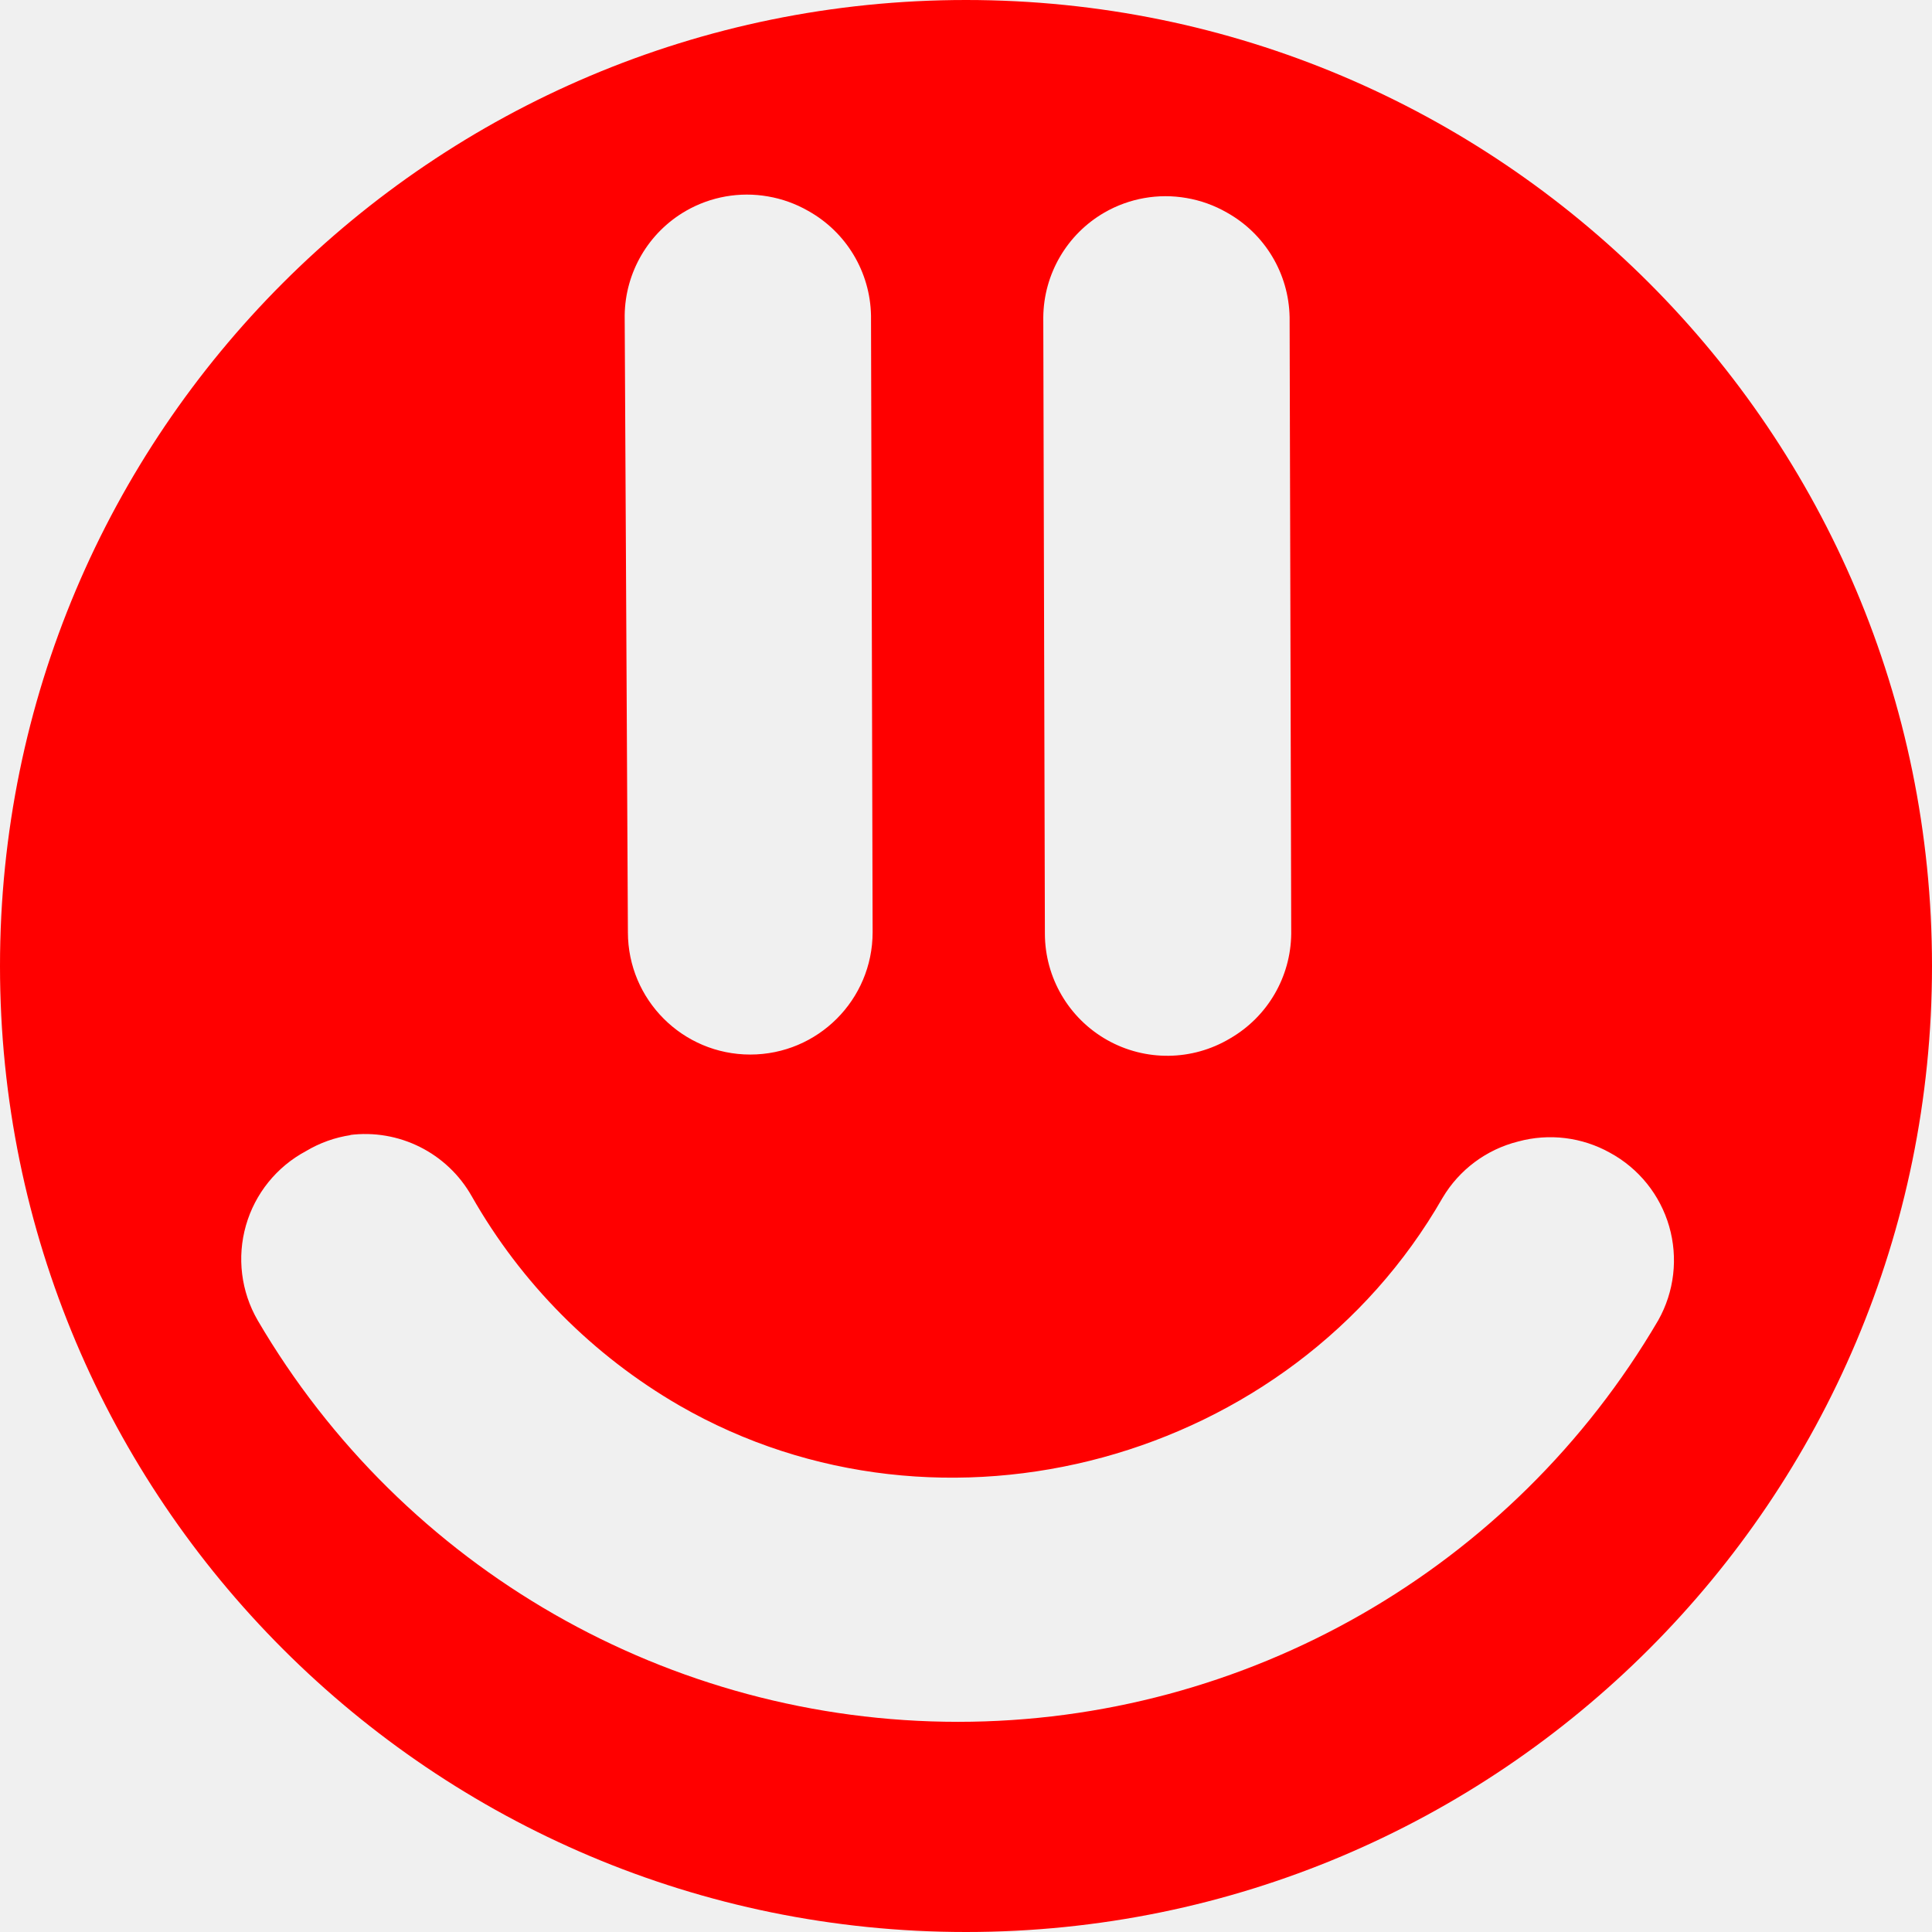
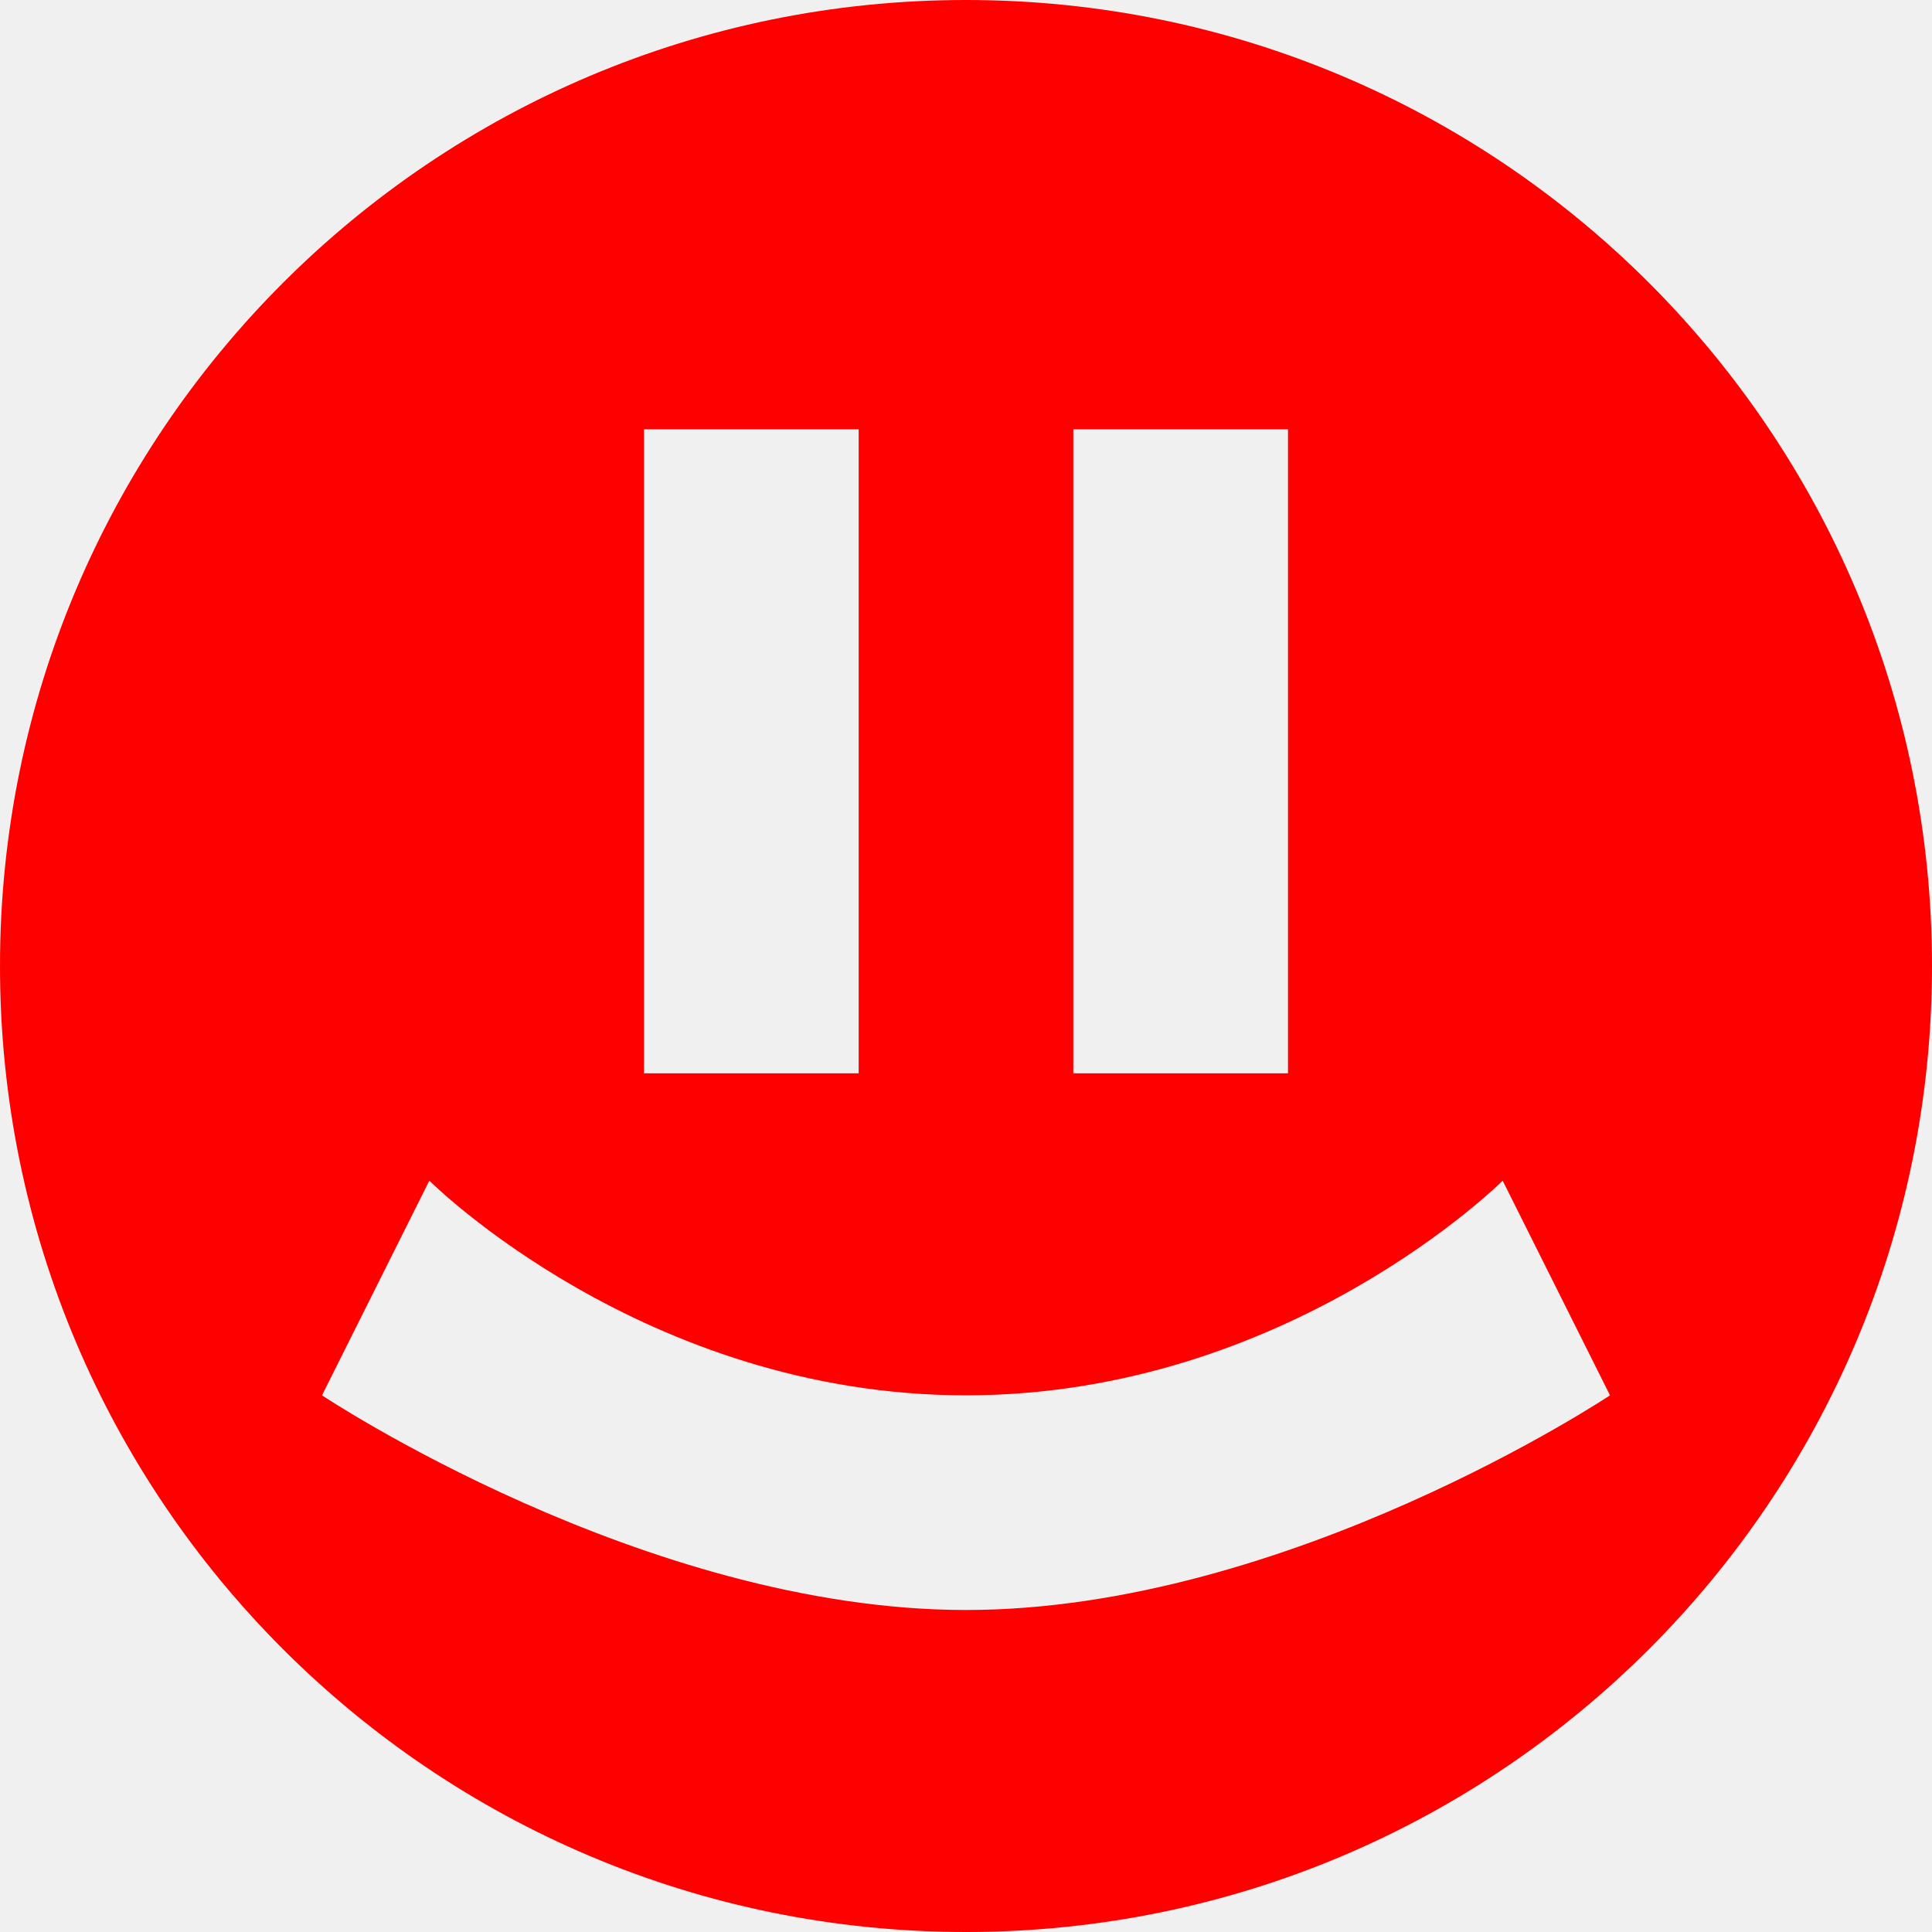
- <svg xmlns="http://www.w3.org/2000/svg" viewBox="0 0 120 120">
-   <path fill="red" d="M60 0A60 60 0 0 0 0 60a60 60 0 0 0 60 60 60 60 0 0 0 60-60A60 60 0 0 0 60 0ZM47.7 12.2a7.6 7.6 0 0 1 2.5.9 7.6 7.6 0 0 1 3.9 6.5l.1 38.3a7.6 7.6 0 0 1-15.2 0l-.2-38.3a7.6 7.6 0 0 1 3.8-6.5 7.6 7.6 0 0 1 5.1-.9zm26 .1a7.6 7.6 0 0 1 2.5.9 7.6 7.6 0 0 1 3.9 6.5l.1 38.3a7.6 7.6 0 0 1-3.8 6.5A7.6 7.6 0 0 1 64.9 58l-.1-38.3a7.6 7.6 0 0 1 3.8-6.5 7.6 7.6 0 0 1 5.1-.9zm-52 58.2a7.6 7.6 0 0 1 7.6 3.8 35 35 0 0 0 12.9 13c16.3 9.4 38 3.5 47.4-12.9a7.6 7.6 0 0 1 4.7-3.5 7.6 7.6 0 0 1 5.7.7 7.6 7.6 0 0 1 3 10.4 50.4 50.4 0 0 1-87 0 7.6 7.6 0 0 1 3-10.5 7.6 7.6 0 0 1 2.8-1zM47.6 23l.1 35zm23.8 0 .1 35.2z" />
+ <svg xmlns="http://www.w3.org/2000/svg" width="18" height="18" viewBox="0 0 18 18" fill="none">
+   <g clip-path="url(#clip0_1_167)">
+     <path fill-rule="evenodd" clip-rule="evenodd" d="M9 18C13.971 18 18 13.971 18 9C18 4.029 13.971 0 9 0C4.029 0 0 4.029 0 9C0 13.971 4.029 18 9 18ZM8 4V10H6V4H8ZM12 4V10H10V4H12ZM14 11L15 13C15 13 12 15 9 15C6 15 3 13 3 13L4 11C4 11 6 13 9 13C12 13 14 11 14 11Z" fill="#FF0000" />
+   </g>
+   <defs>
+     <clipPath id="clip0_1_167">
+       <rect width="18" height="18" fill="white" />
+     </clipPath>
+   </defs>
</svg>
